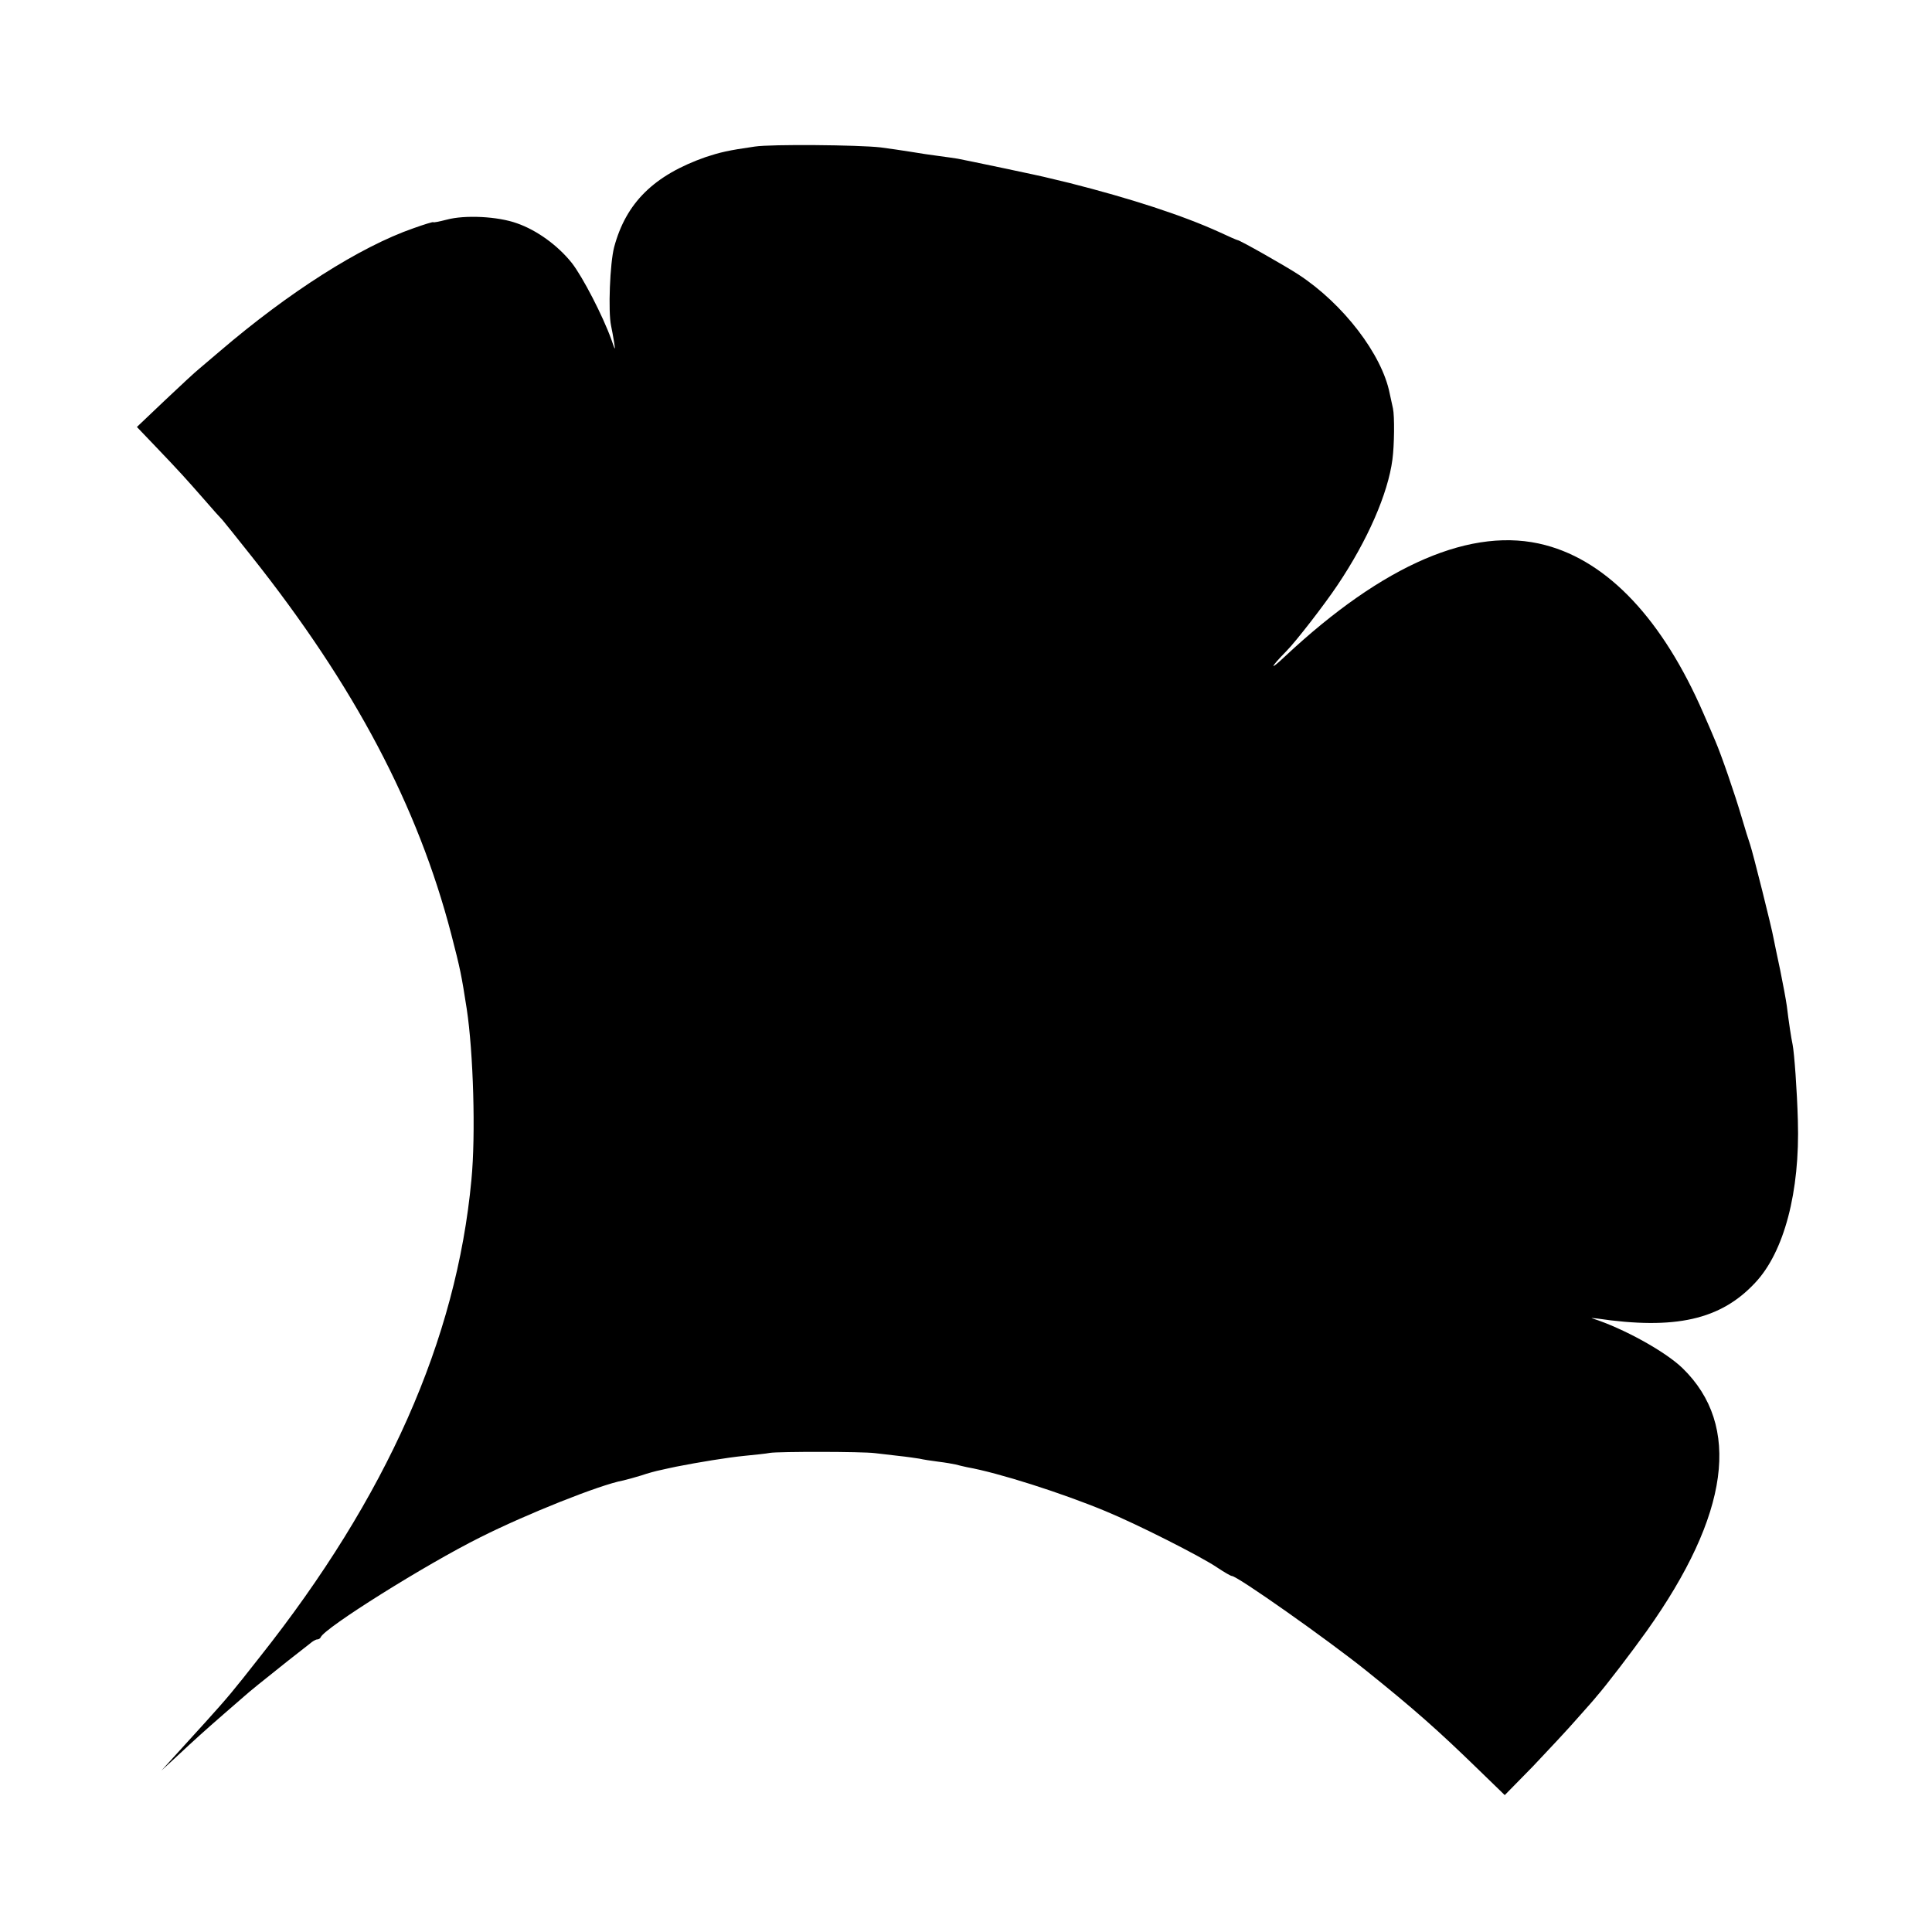
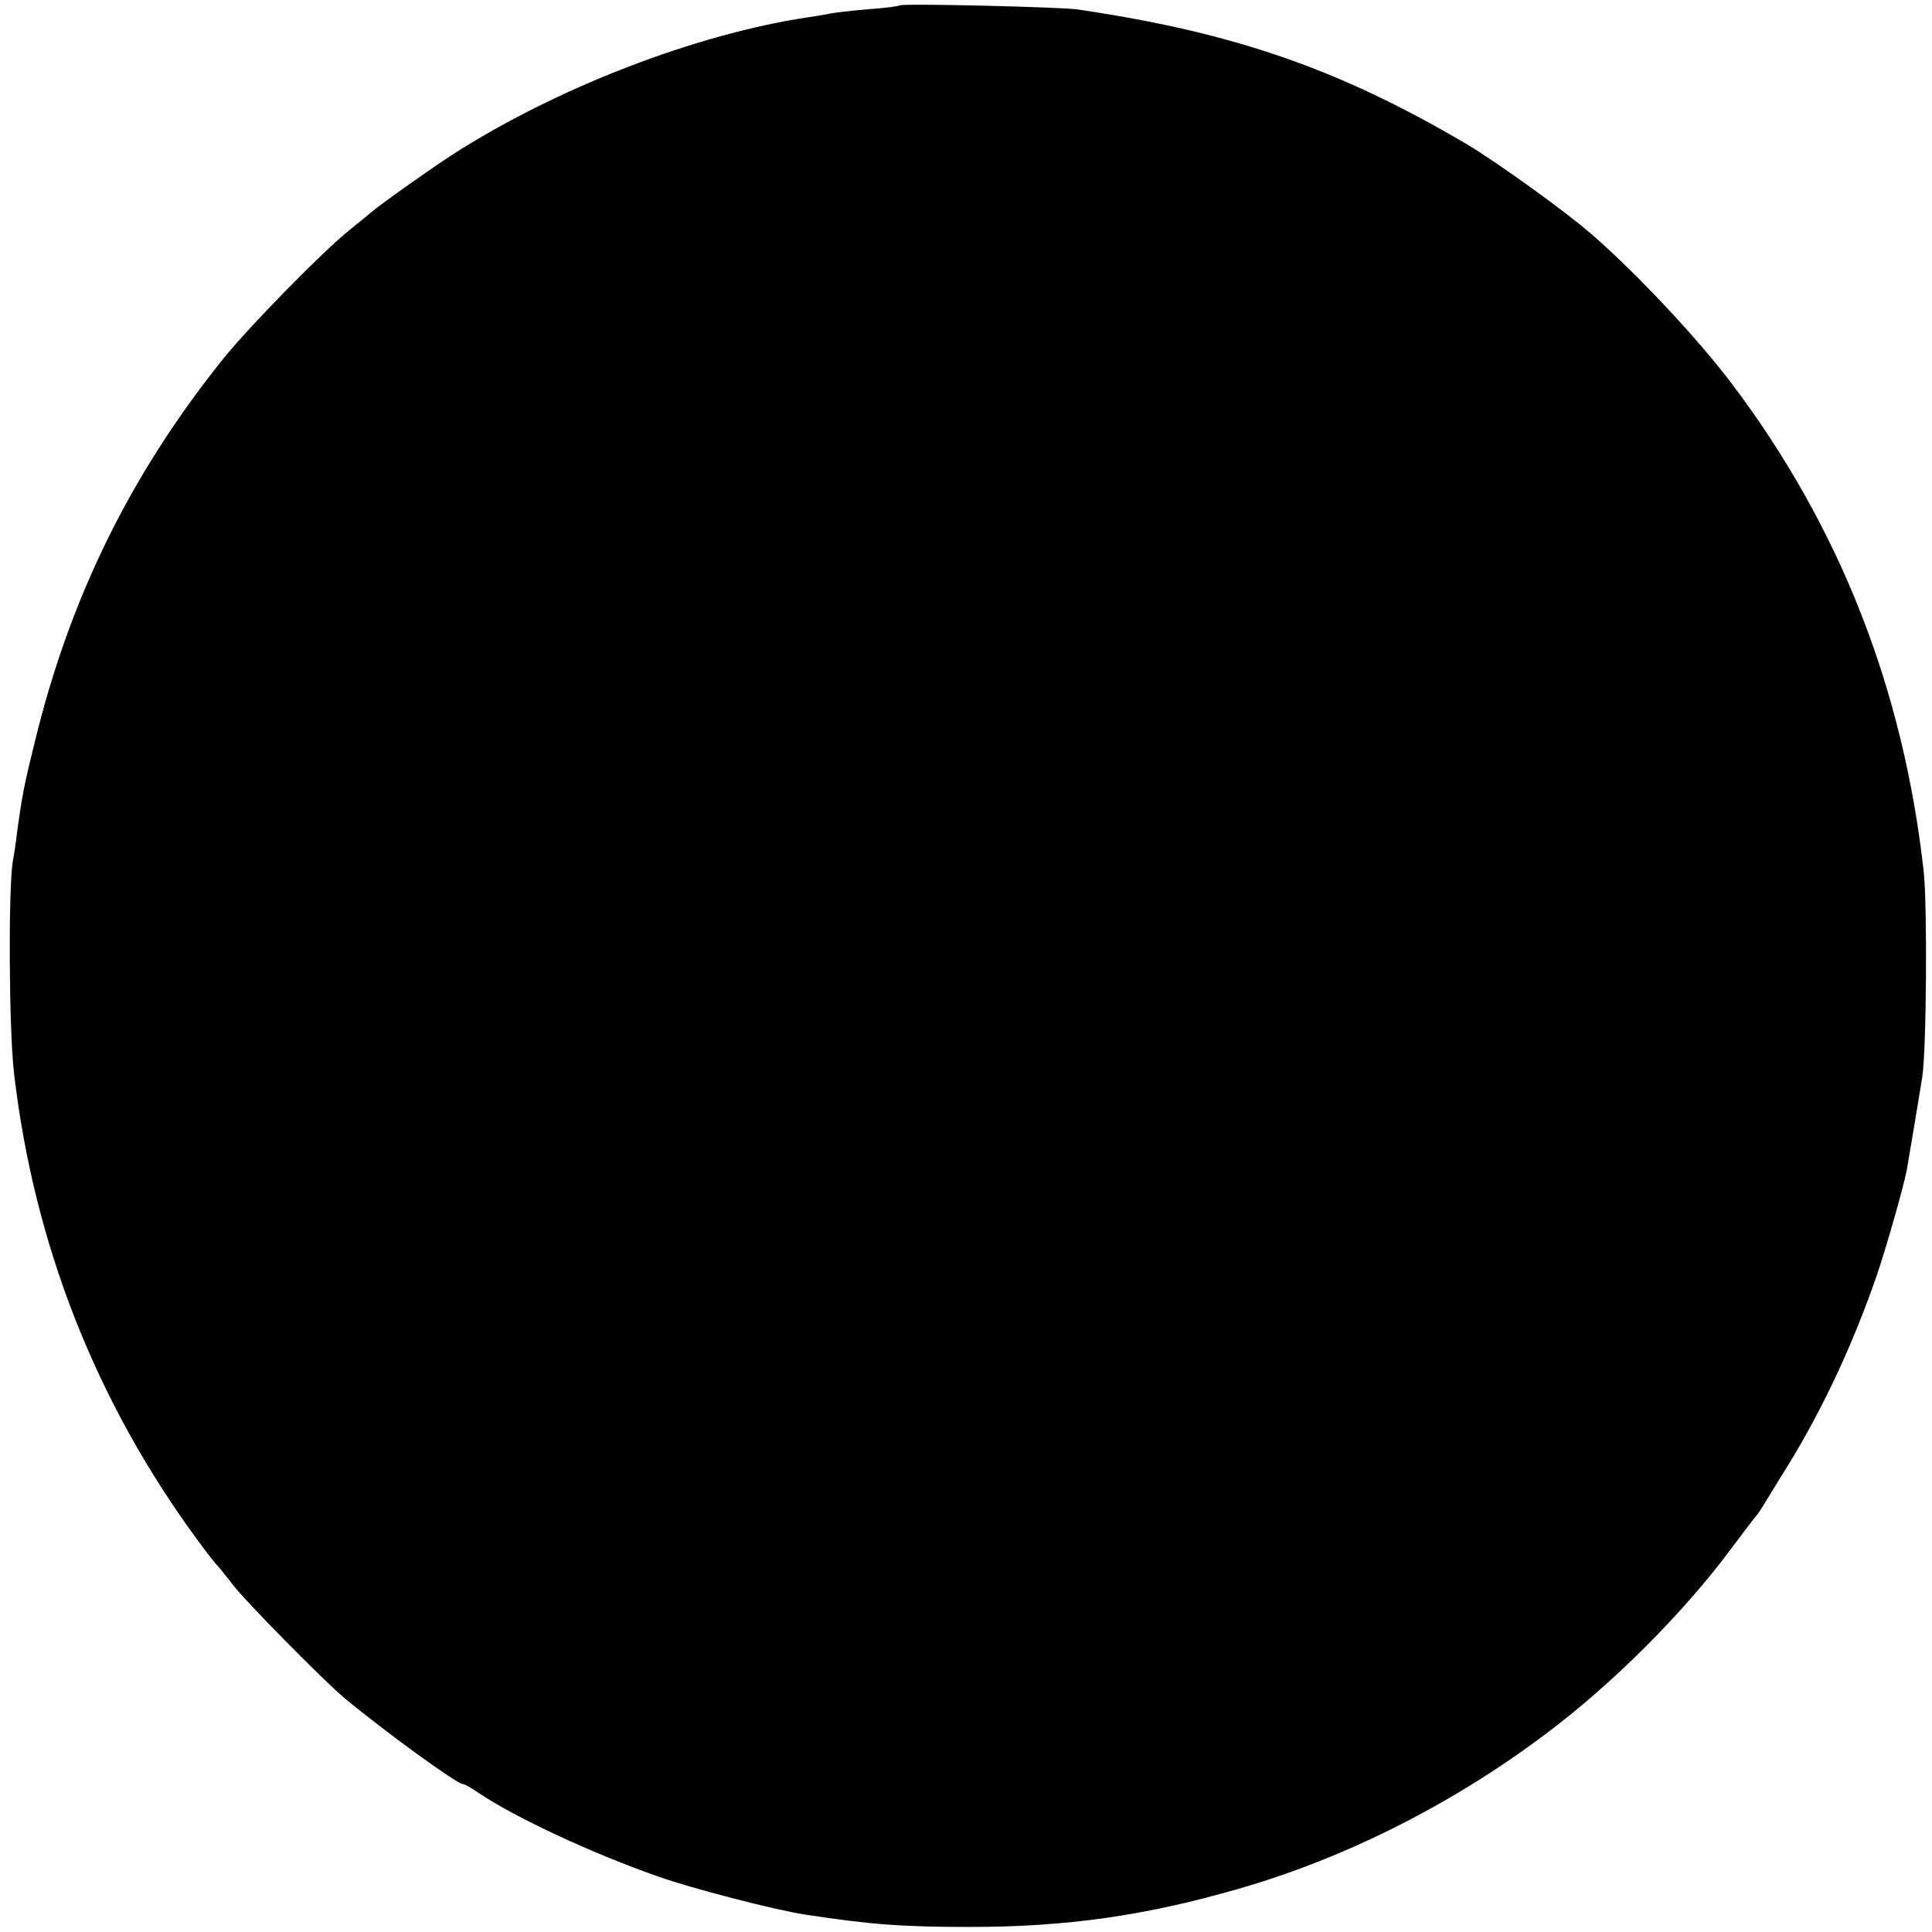
- <svg xmlns="http://www.w3.org/2000/svg" version="1.0" width="700pt" height="700pt" viewBox="0 0 700 700" preserveAspectRatio="xMidYMid meet">
-   <g transform="translate(0,700) scale(0.1,-0.1)" fill="#000000" stroke="none">
-     <path d="M2735 6469 c-98 -14 -126 -21 -178 -38 -188 -66 -289 -166 -332 -327 -15 -58 -22 -232 -11 -284 3 -14 8 -41 11 -60 5 -32 4 -31 -10 10 -31 86 -104 227 -143 277 -51 64 -127 119 -199 144 -69 25 -189 31 -255 13 -27 -7 -48 -11 -48 -9 0 2 -33 -8 -72 -22 -193 -67 -452 -232 -702 -446 -27 -23 -60 -51 -73 -62 -14 -11 -70 -63 -126 -116 l-101 -96 66 -69 c90 -94 114 -121 178 -194 30 -35 60 -68 66 -74 5 -6 53 -65 105 -131 374 -471 603 -905 724 -1370 33 -127 37 -148 56 -270 24 -157 33 -457 17 -620 -54 -579 -307 -1149 -767 -1729 -98 -125 -114 -144 -196 -235 -54 -59 -60 -66 -120 -132 l-40 -44 50 46 c76 71 104 96 175 158 36 31 70 61 76 66 14 13 72 60 154 125 36 28 73 57 83 65 9 8 21 15 26 15 5 0 11 3 13 8 14 34 381 264 578 362 167 84 435 191 518 206 13 3 42 11 65 18 23 8 56 17 72 20 17 4 41 9 55 12 81 16 185 33 245 39 39 4 81 8 95 11 32 5 334 5 380 -1 19 -2 58 -7 86 -10 29 -3 62 -8 75 -10 13 -3 44 -8 69 -11 25 -3 53 -8 62 -10 10 -3 29 -7 42 -10 113 -20 342 -93 501 -159 112 -46 346 -164 406 -205 24 -16 48 -30 52 -30 20 0 346 -230 487 -343 173 -139 259 -215 403 -355 l99 -96 102 104 c55 58 128 136 161 174 33 37 65 73 70 80 32 36 129 163 181 236 301 423 344 745 130 953 -63 61 -216 145 -326 180 -8 2 -1 2 15 0 284 -42 449 -5 574 129 105 111 163 330 155 588 -3 110 -13 245 -19 275 -5 23 -14 82 -21 140 -3 22 -14 81 -24 130 -11 50 -21 101 -24 115 -6 36 -75 311 -85 340 -5 14 -19 59 -31 100 -24 82 -74 227 -95 275 -7 17 -26 62 -43 100 -147 339 -345 550 -573 610 -263 70 -586 -69 -944 -404 -57 -54 -54 -41 5 19 35 35 140 171 186 240 109 162 183 332 199 455 7 51 8 158 2 185 -2 8 -7 33 -12 55 -28 141 -168 324 -330 430 -47 31 -213 125 -221 125 -2 0 -32 13 -66 29 -134 61 -322 122 -543 178 -33 8 -67 16 -75 18 -25 7 -303 65 -330 70 -14 2 -45 7 -70 10 -25 3 -70 10 -100 15 -30 5 -80 12 -110 16 -79 9 -396 12 -455 3z" />
+ <svg xmlns="http://www.w3.org/2000/svg" version="1.0" width="496pt" height="496pt" viewBox="0 0 496 496" preserveAspectRatio="xMidYMid meet">
+   <g transform="translate(0,496) scale(0.1,-0.1)" fill="#000000" stroke="none">
+     <path d="M2309 4946 c-2 -2 -40 -7 -84 -10 -44 -4 -87 -9 -95 -11 -8 -2 -32 -6 -53 -9 -290 -43 -650 -182 -917 -354 -54 -35 -184 -127 -207 -147 -6 -5 -31 -26 -55 -45 -68 -54 -257 -247 -324 -330 -238 -296 -394 -613 -484 -982 -29 -117 -33 -140 -46 -233 -3 -27 -8 -61 -11 -75 -12 -72 -10 -435 3 -545 51 -439 210 -844 472 -1200 24 -33 47 -62 51 -65 3 -3 19 -23 36 -45 30 -41 236 -250 290 -295 105 -87 288 -220 303 -220 4 0 24 -11 44 -25 91 -61 287 -153 459 -213 84 -30 297 -85 374 -97 171 -26 250 -32 426 -32 247 0 451 29 689 98 275 79 550 218 789 398 171 128 354 311 476 476 33 44 62 82 65 85 3 3 10 14 17 25 7 11 35 58 64 104 90 147 166 310 227 486 23 67 68 224 77 270 7 39 32 189 40 240 11 71 13 437 4 525 -52 470 -215 887 -493 1255 -86 114 -241 280 -358 382 -67 59 -248 189 -326 235 -327 192 -596 285 -997 344 -46 6 -450 16 -456 10z" />
  </g>
</svg>
